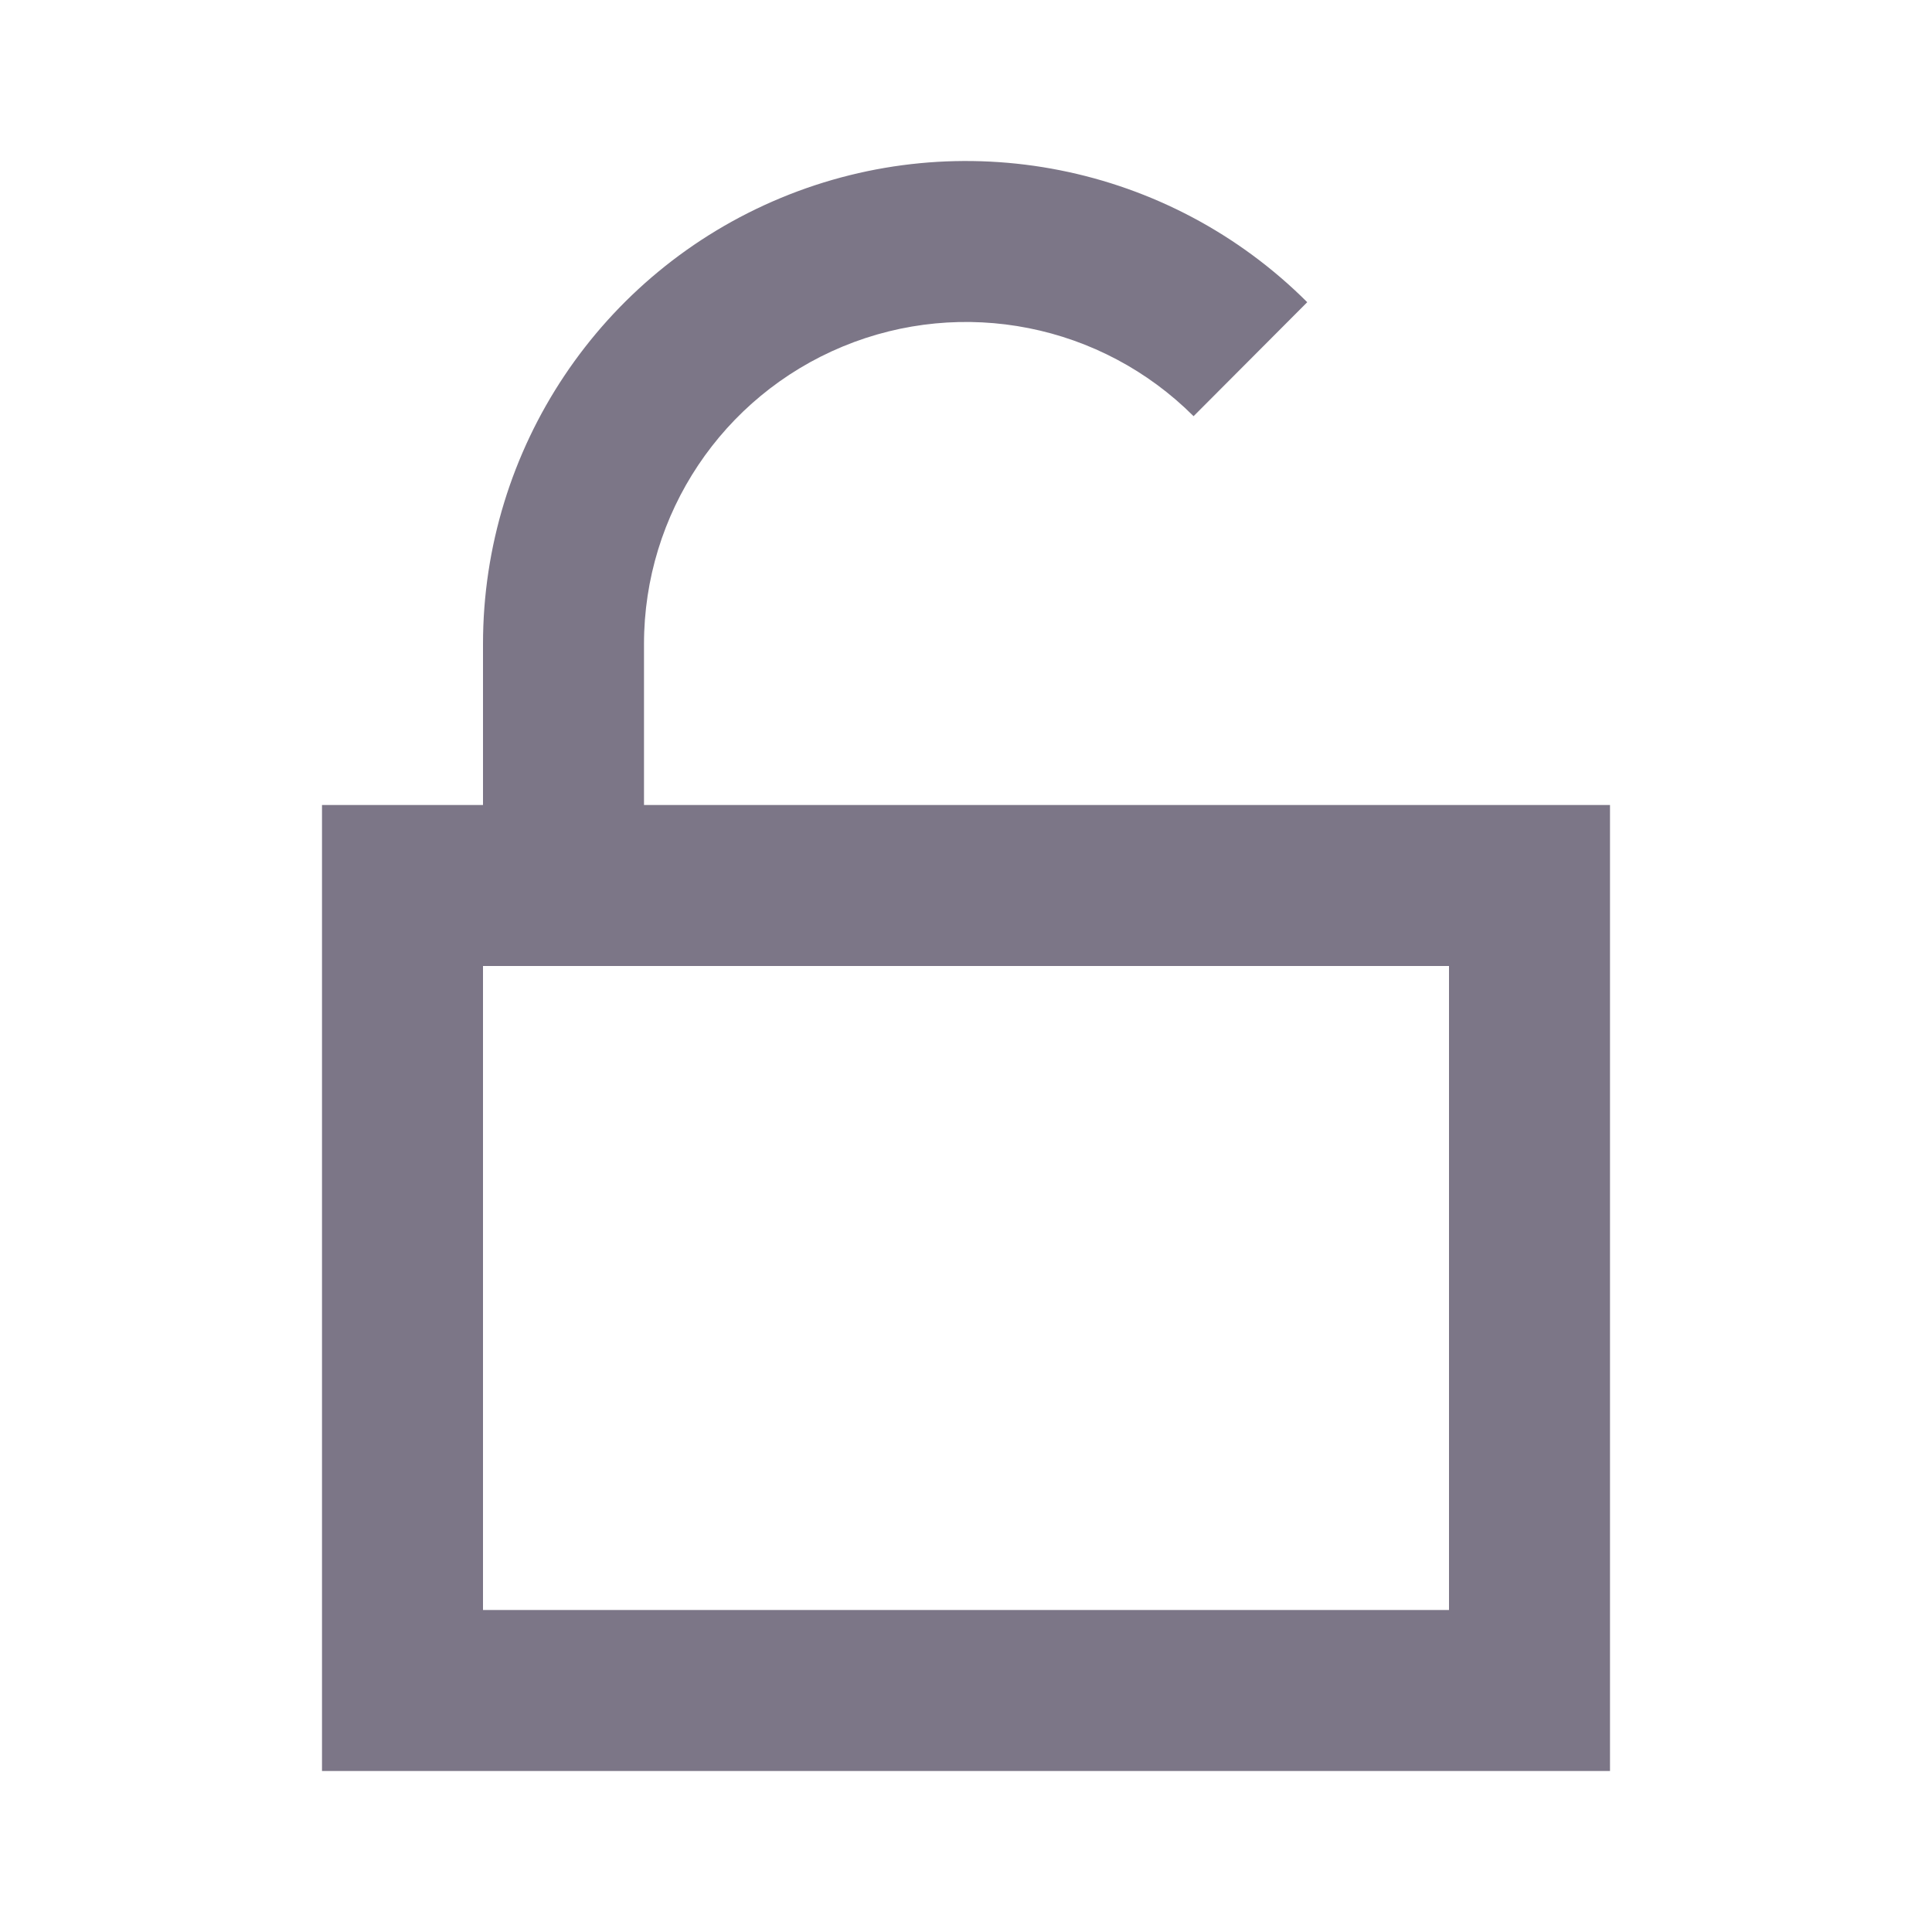
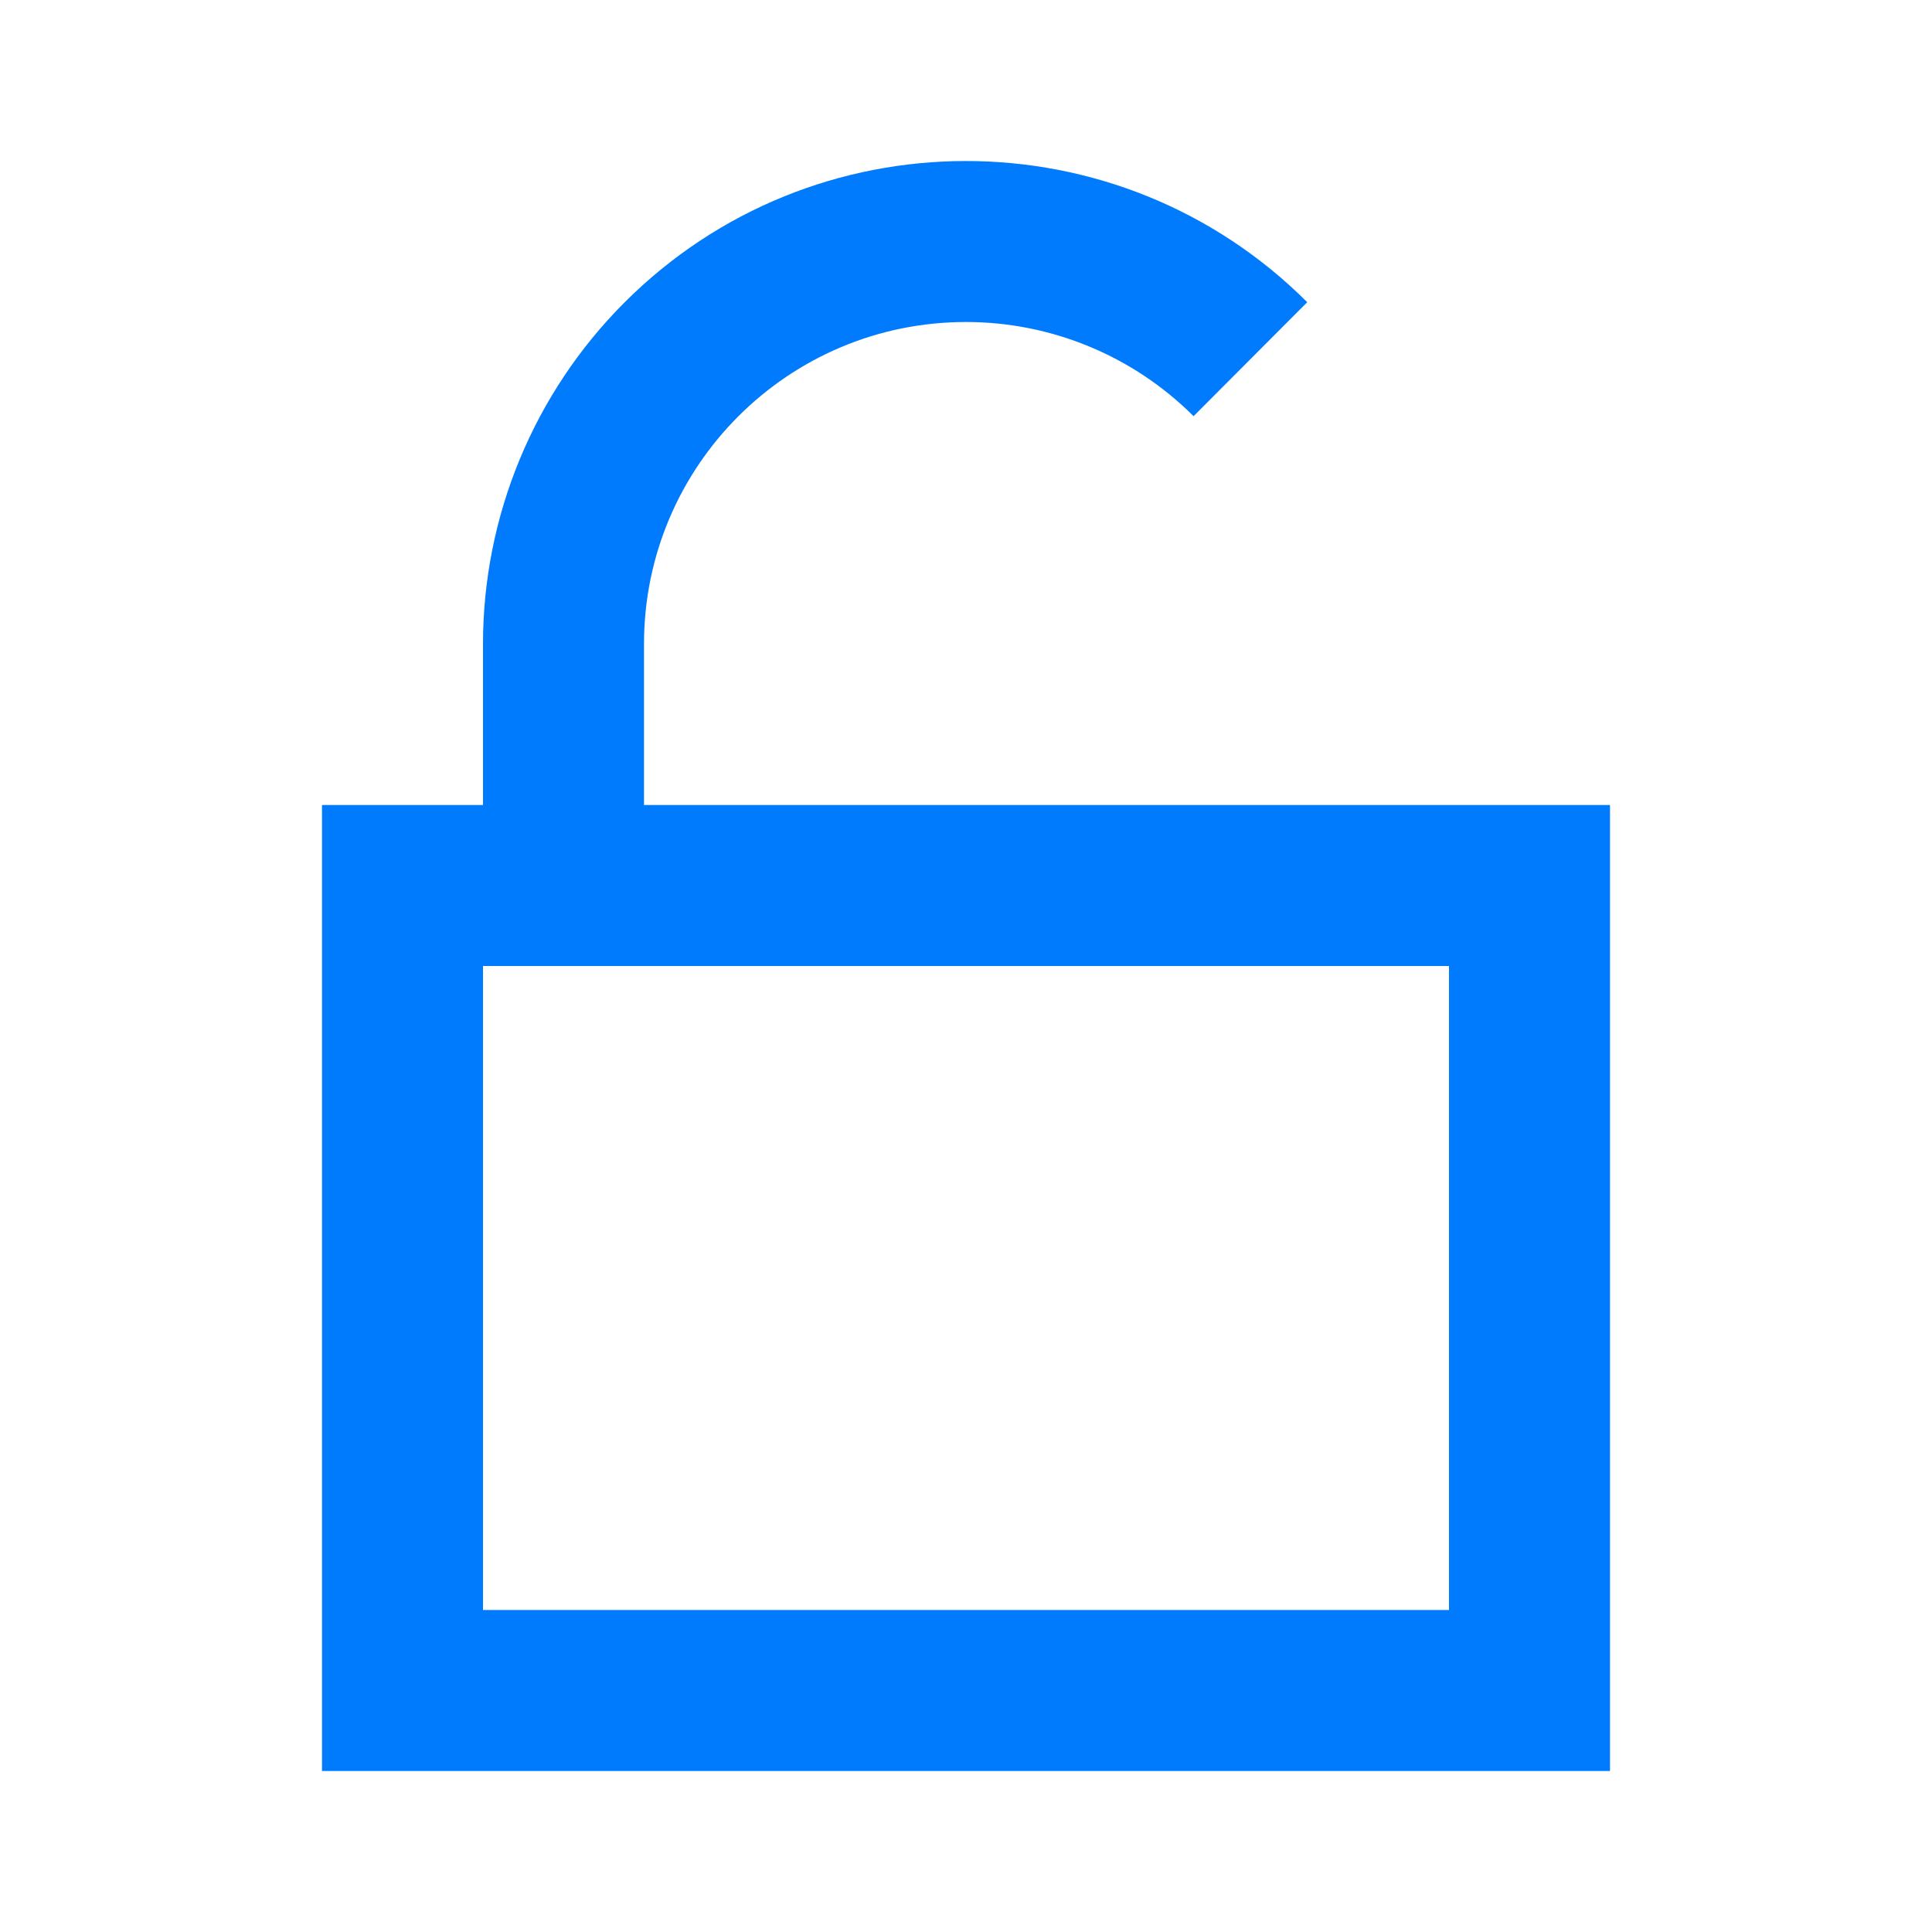
- <svg xmlns="http://www.w3.org/2000/svg" id="ic_unlocked" width="24" height="24" viewBox="0 0 24 24">
-   <defs>
-     <style type="text/css">
-             .cls-1{fill:#7c7687}.cls-2{fill:none}
-         </style>
-   </defs>
-   <path id="Path_18909" d="M8 10V8a4 4 0 0 1 6.827-2.83l1.412-1.416A6 6 0 0 0 6 8v2H4v12h16V10zm10 10H6v-8h12z" class="cls-1" data-name="Path 18909" />
-   <path id="Rectangle_4444" d="M0 0h24v24H0z" class="cls-2" data-name="Rectangle 4444" />
+ <svg xmlns="http://www.w3.org/2000/svg" version="1.1" id="ic_unlocked" x="0px" y="0px" width="24px" height="24px" viewBox="0 0 24 24" enable-background="new 0 0 24 24" xml:space="preserve">
+   <path id="Path_18909" fill="#007BFE" d="M8,10V8c0-2.209,1.791-4,4-4c1.061,0,2.077,0.421,2.827,1.17l1.412-1.416  c-2.345-2.341-6.145-2.338-8.485,0.007C6.631,4.886,6,6.411,6,8v2H4v12h16V10H8z M18,20H6v-8h12V20z" />
+   <path id="Rectangle_4444" fill="none" d="M0,0h24v24H0V0z" />
</svg>
